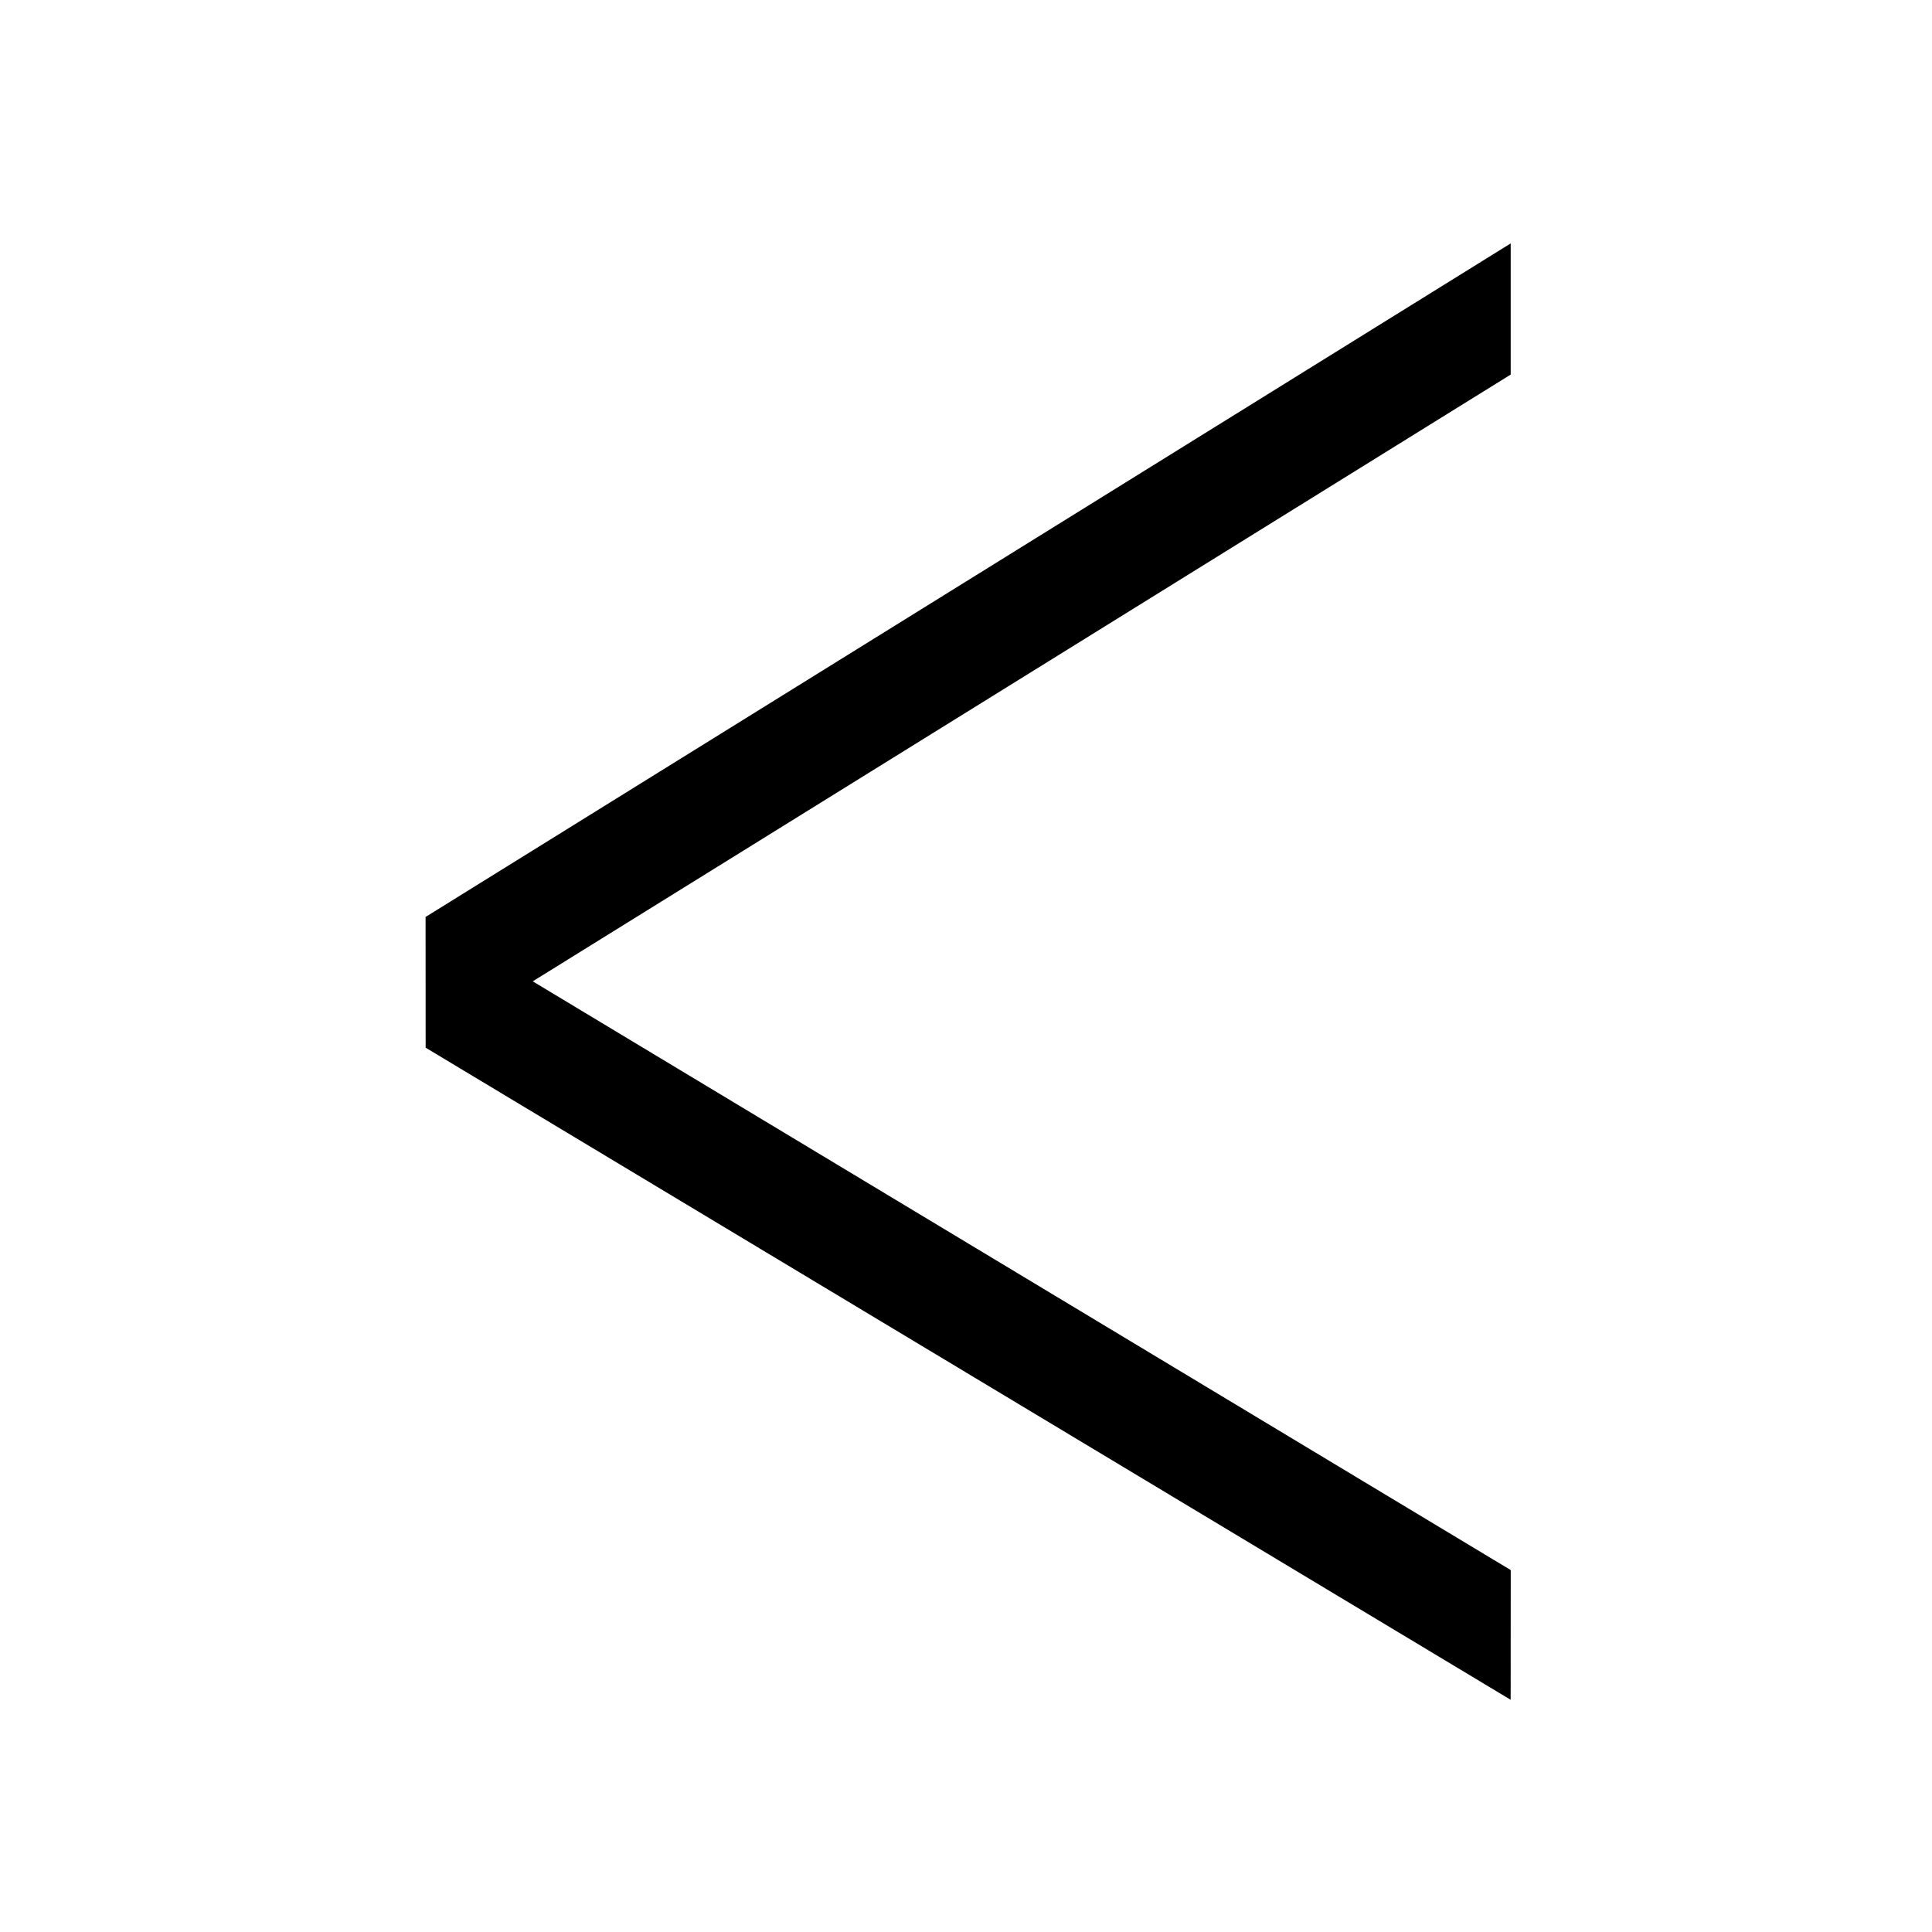
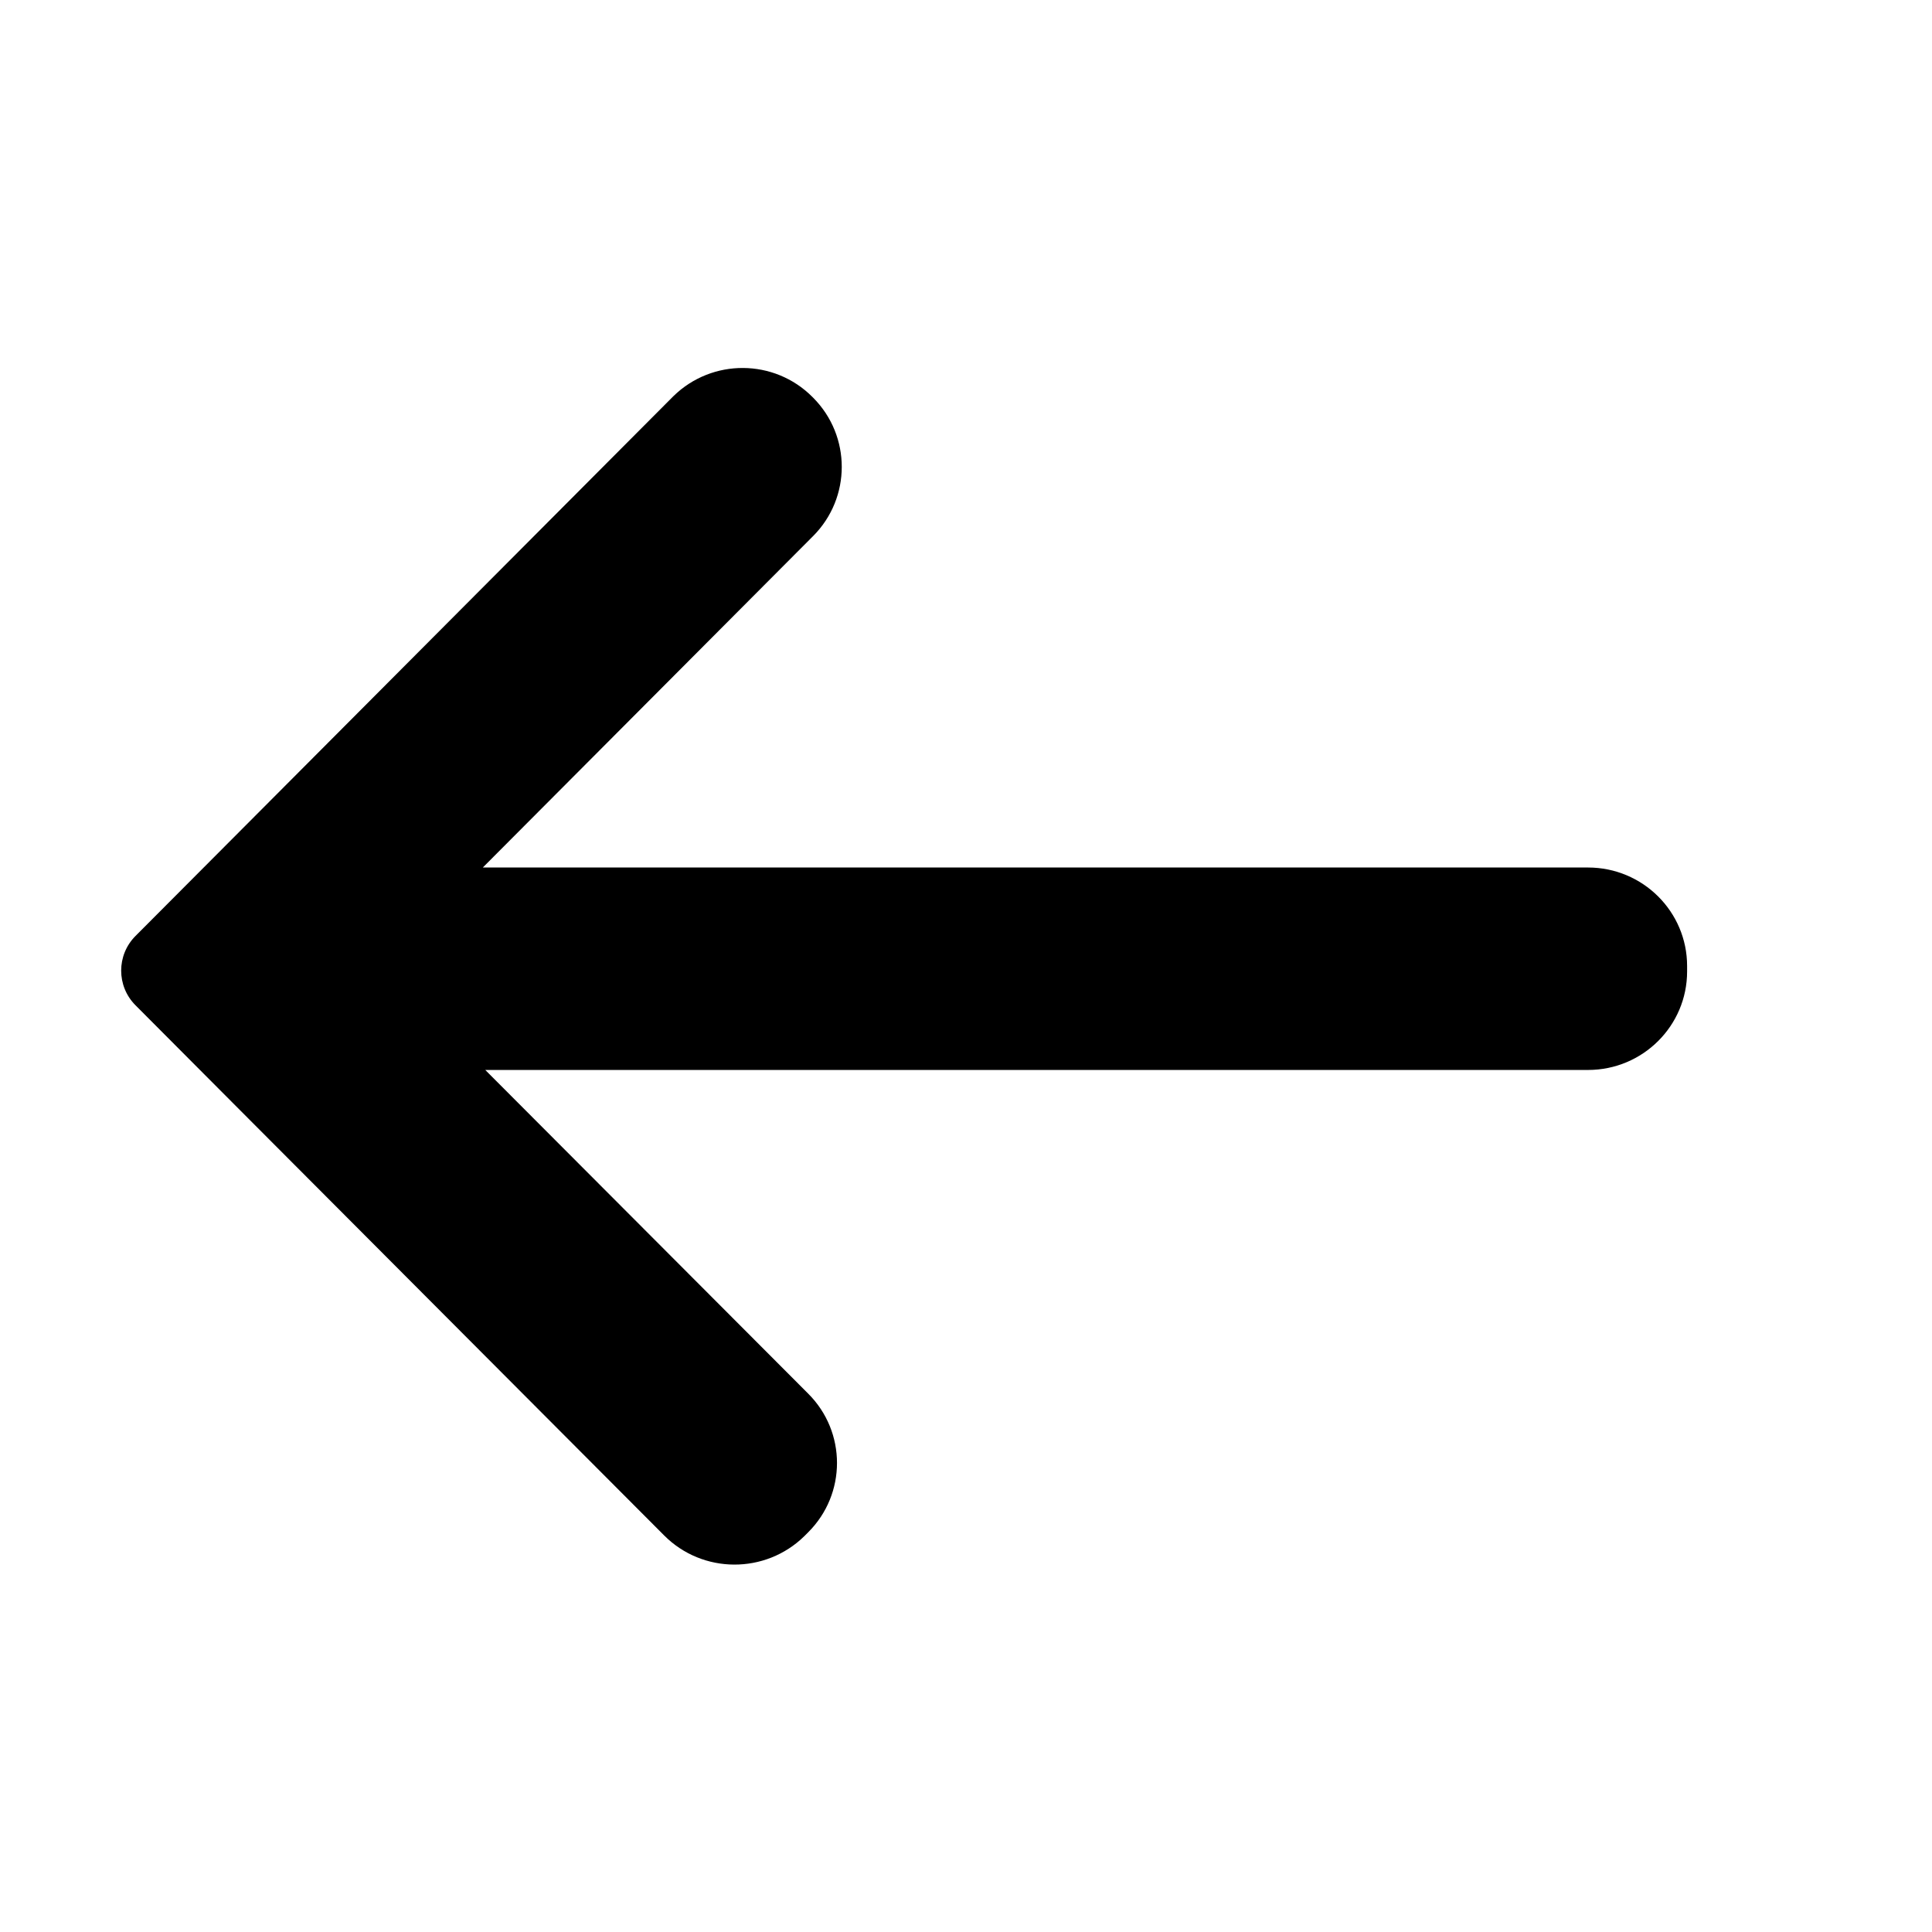
- <svg xmlns="http://www.w3.org/2000/svg" t="1649813422659" class="icon" viewBox="0 0 1024 1024" version="1.1" p-id="688" width="200" height="200">
+ <svg xmlns="http://www.w3.org/2000/svg" t="1653226842780" class="icon" viewBox="0 0 1024 1024" version="1.1" p-id="21338" width="200" height="200">
  <defs>
    <style type="text/css">@font-face { font-family: feedback-iconfont; src: url("//at.alicdn.com/t/font_1031158_u69w8yhxdu.woff2?t=1630033759944") format("woff2"), url("//at.alicdn.com/t/font_1031158_u69w8yhxdu.woff?t=1630033759944") format("woff"), url("//at.alicdn.com/t/font_1031158_u69w8yhxdu.ttf?t=1630033759944") format("truetype"); }
</style>
  </defs>
-   <path d="M225.62 485.97l575.1 346.2-0.04 68.75-575.04-345.6-0.02-69.35z" p-id="689" />
-   <path d="M225.62 485.97L800.7 129.01l0 69.52-575.06 356.79-0.02-69.35z" p-id="690" />
+   <path d="M257.2 567.1h584.5c29 0 52.5-23.4 52.5-52.2V512c0-28.8-23.5-52.2-52.5-52.2H255.9L431 284.1c20.2-20.3 20.2-53 0-73.3l-0.4-0.4c-20.2-20.3-53.1-20.5-73.6-0.5l-0.5 0.5L71.8 496.1a26.013 26.013 0 0 0 0 36.7l55.7 55.9L352 813.8c20.4 20.5 53.7 20.6 74.3 0.4l0.4-0.4 1.7-1.7c20.3-20.3 20.3-53.1 0-73.4L257.2 567.1z" p-id="21339" />
</svg>
